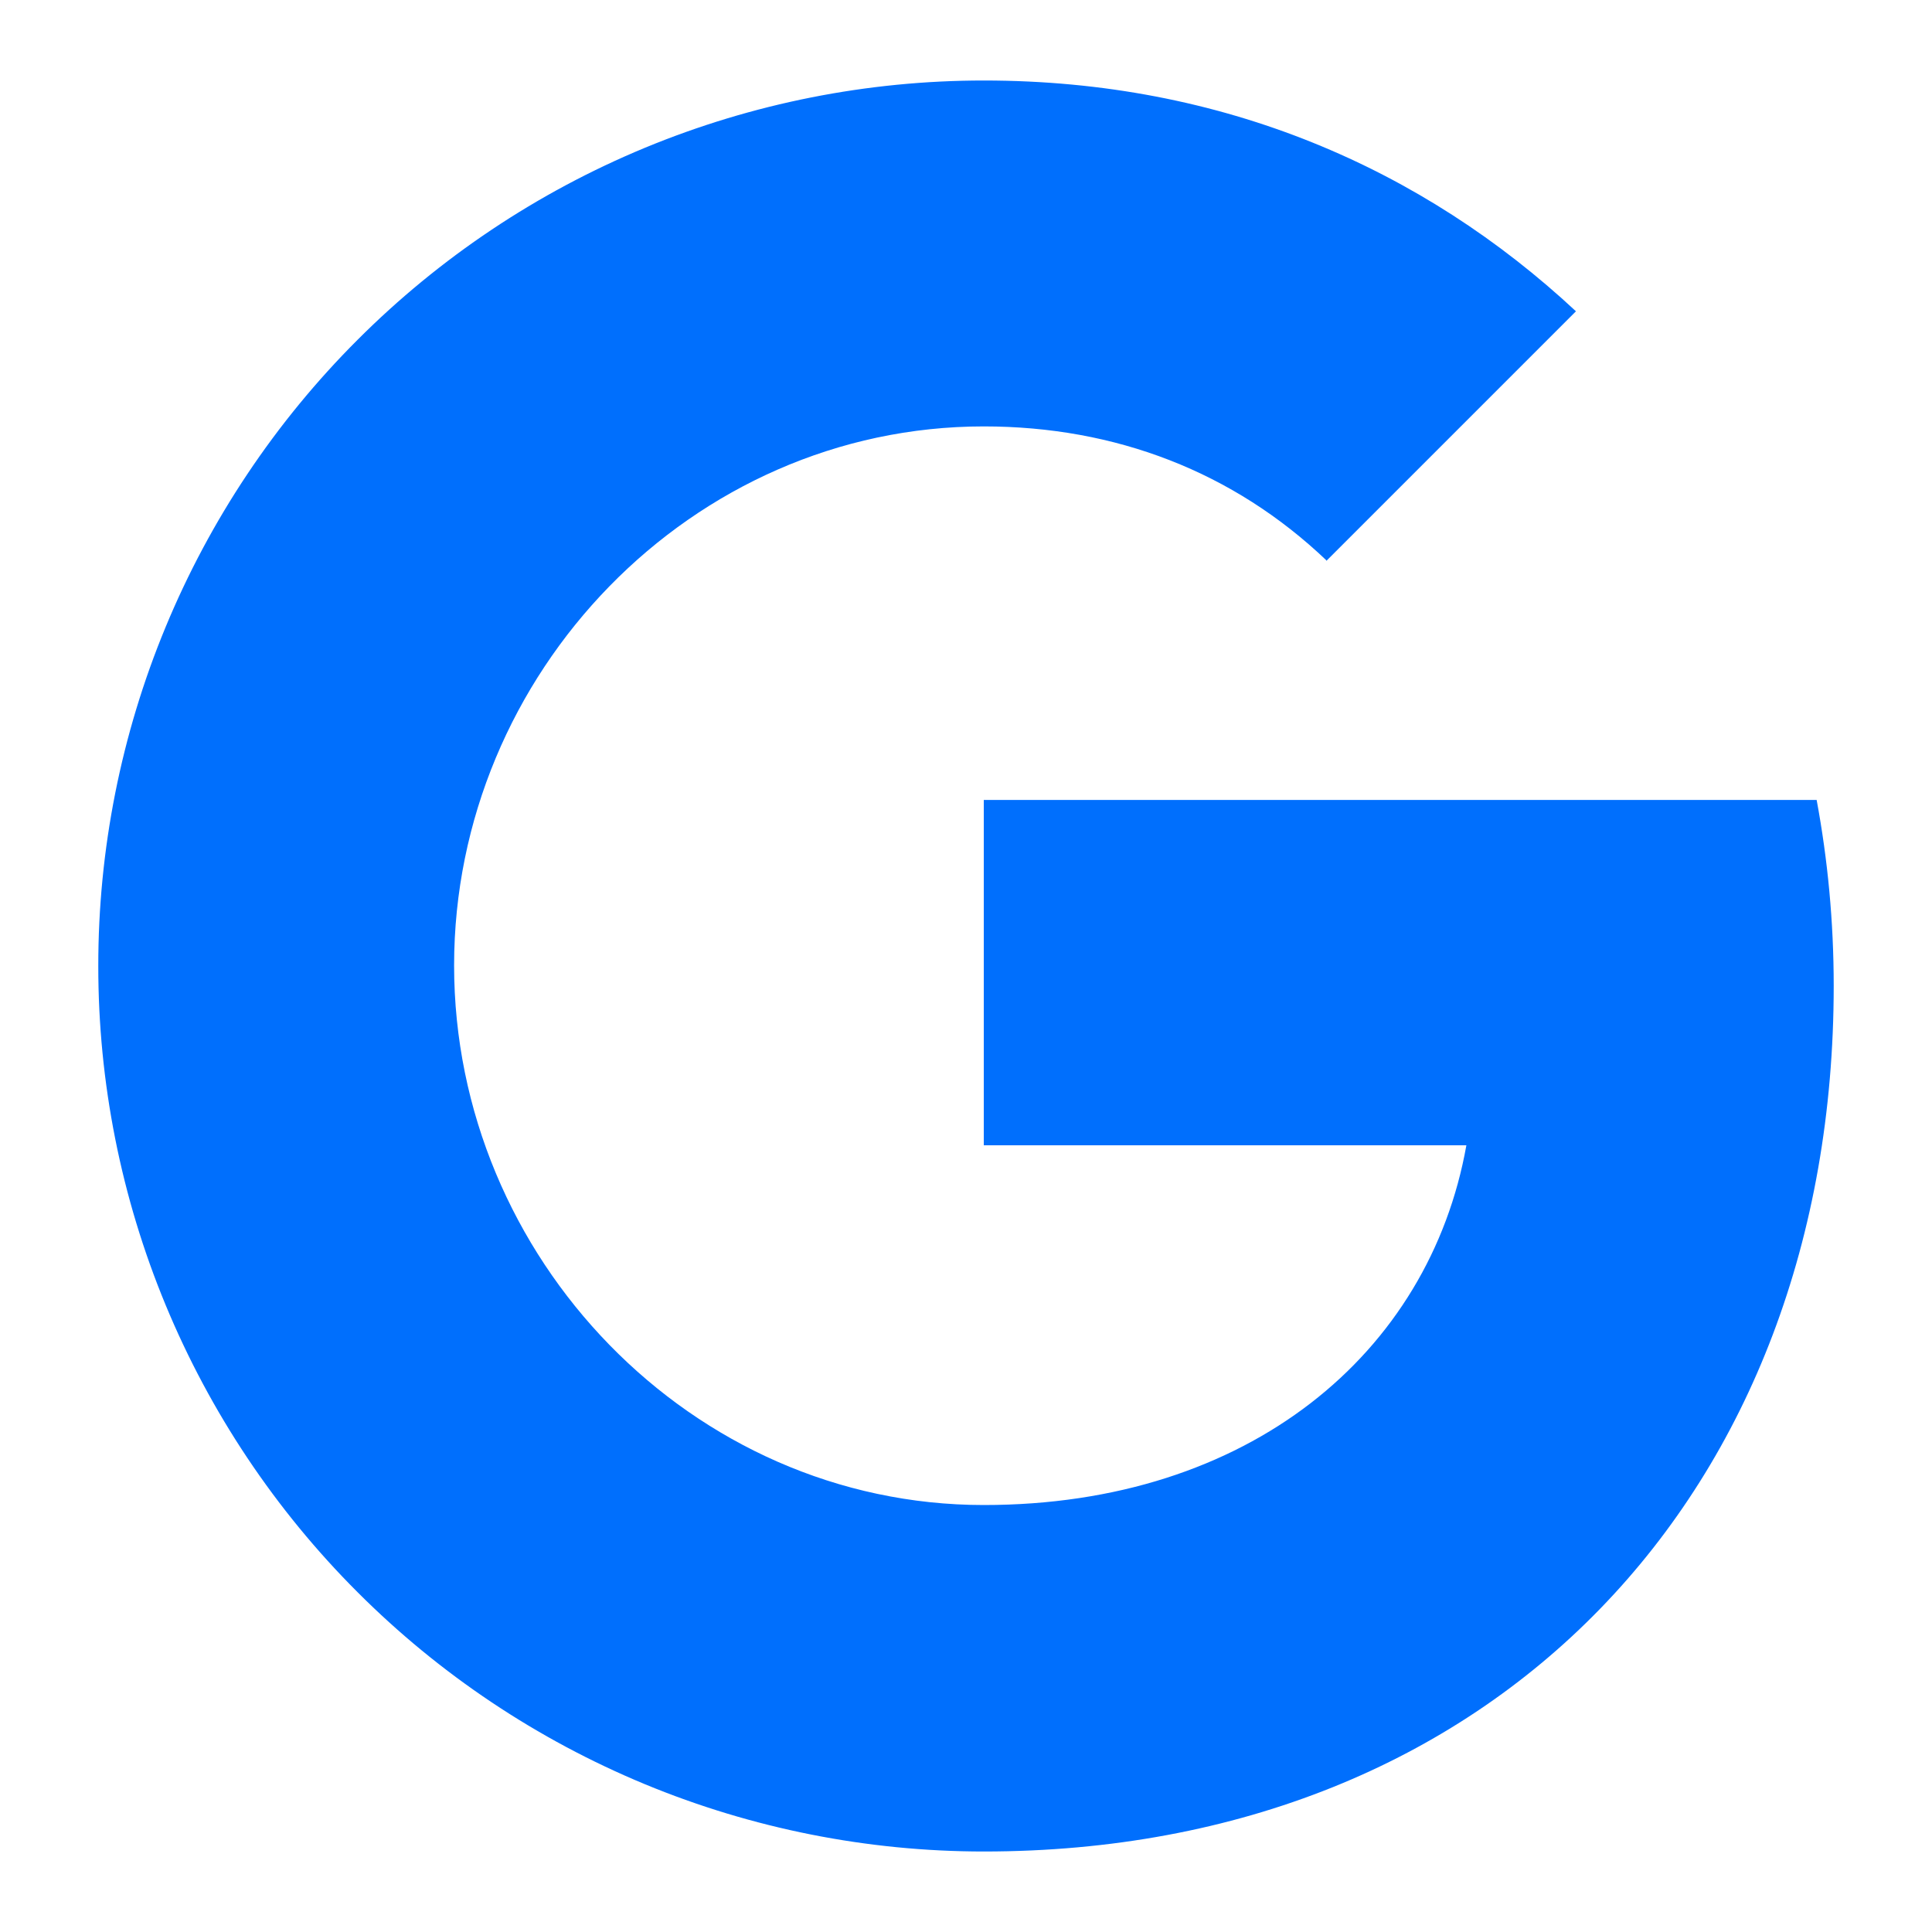
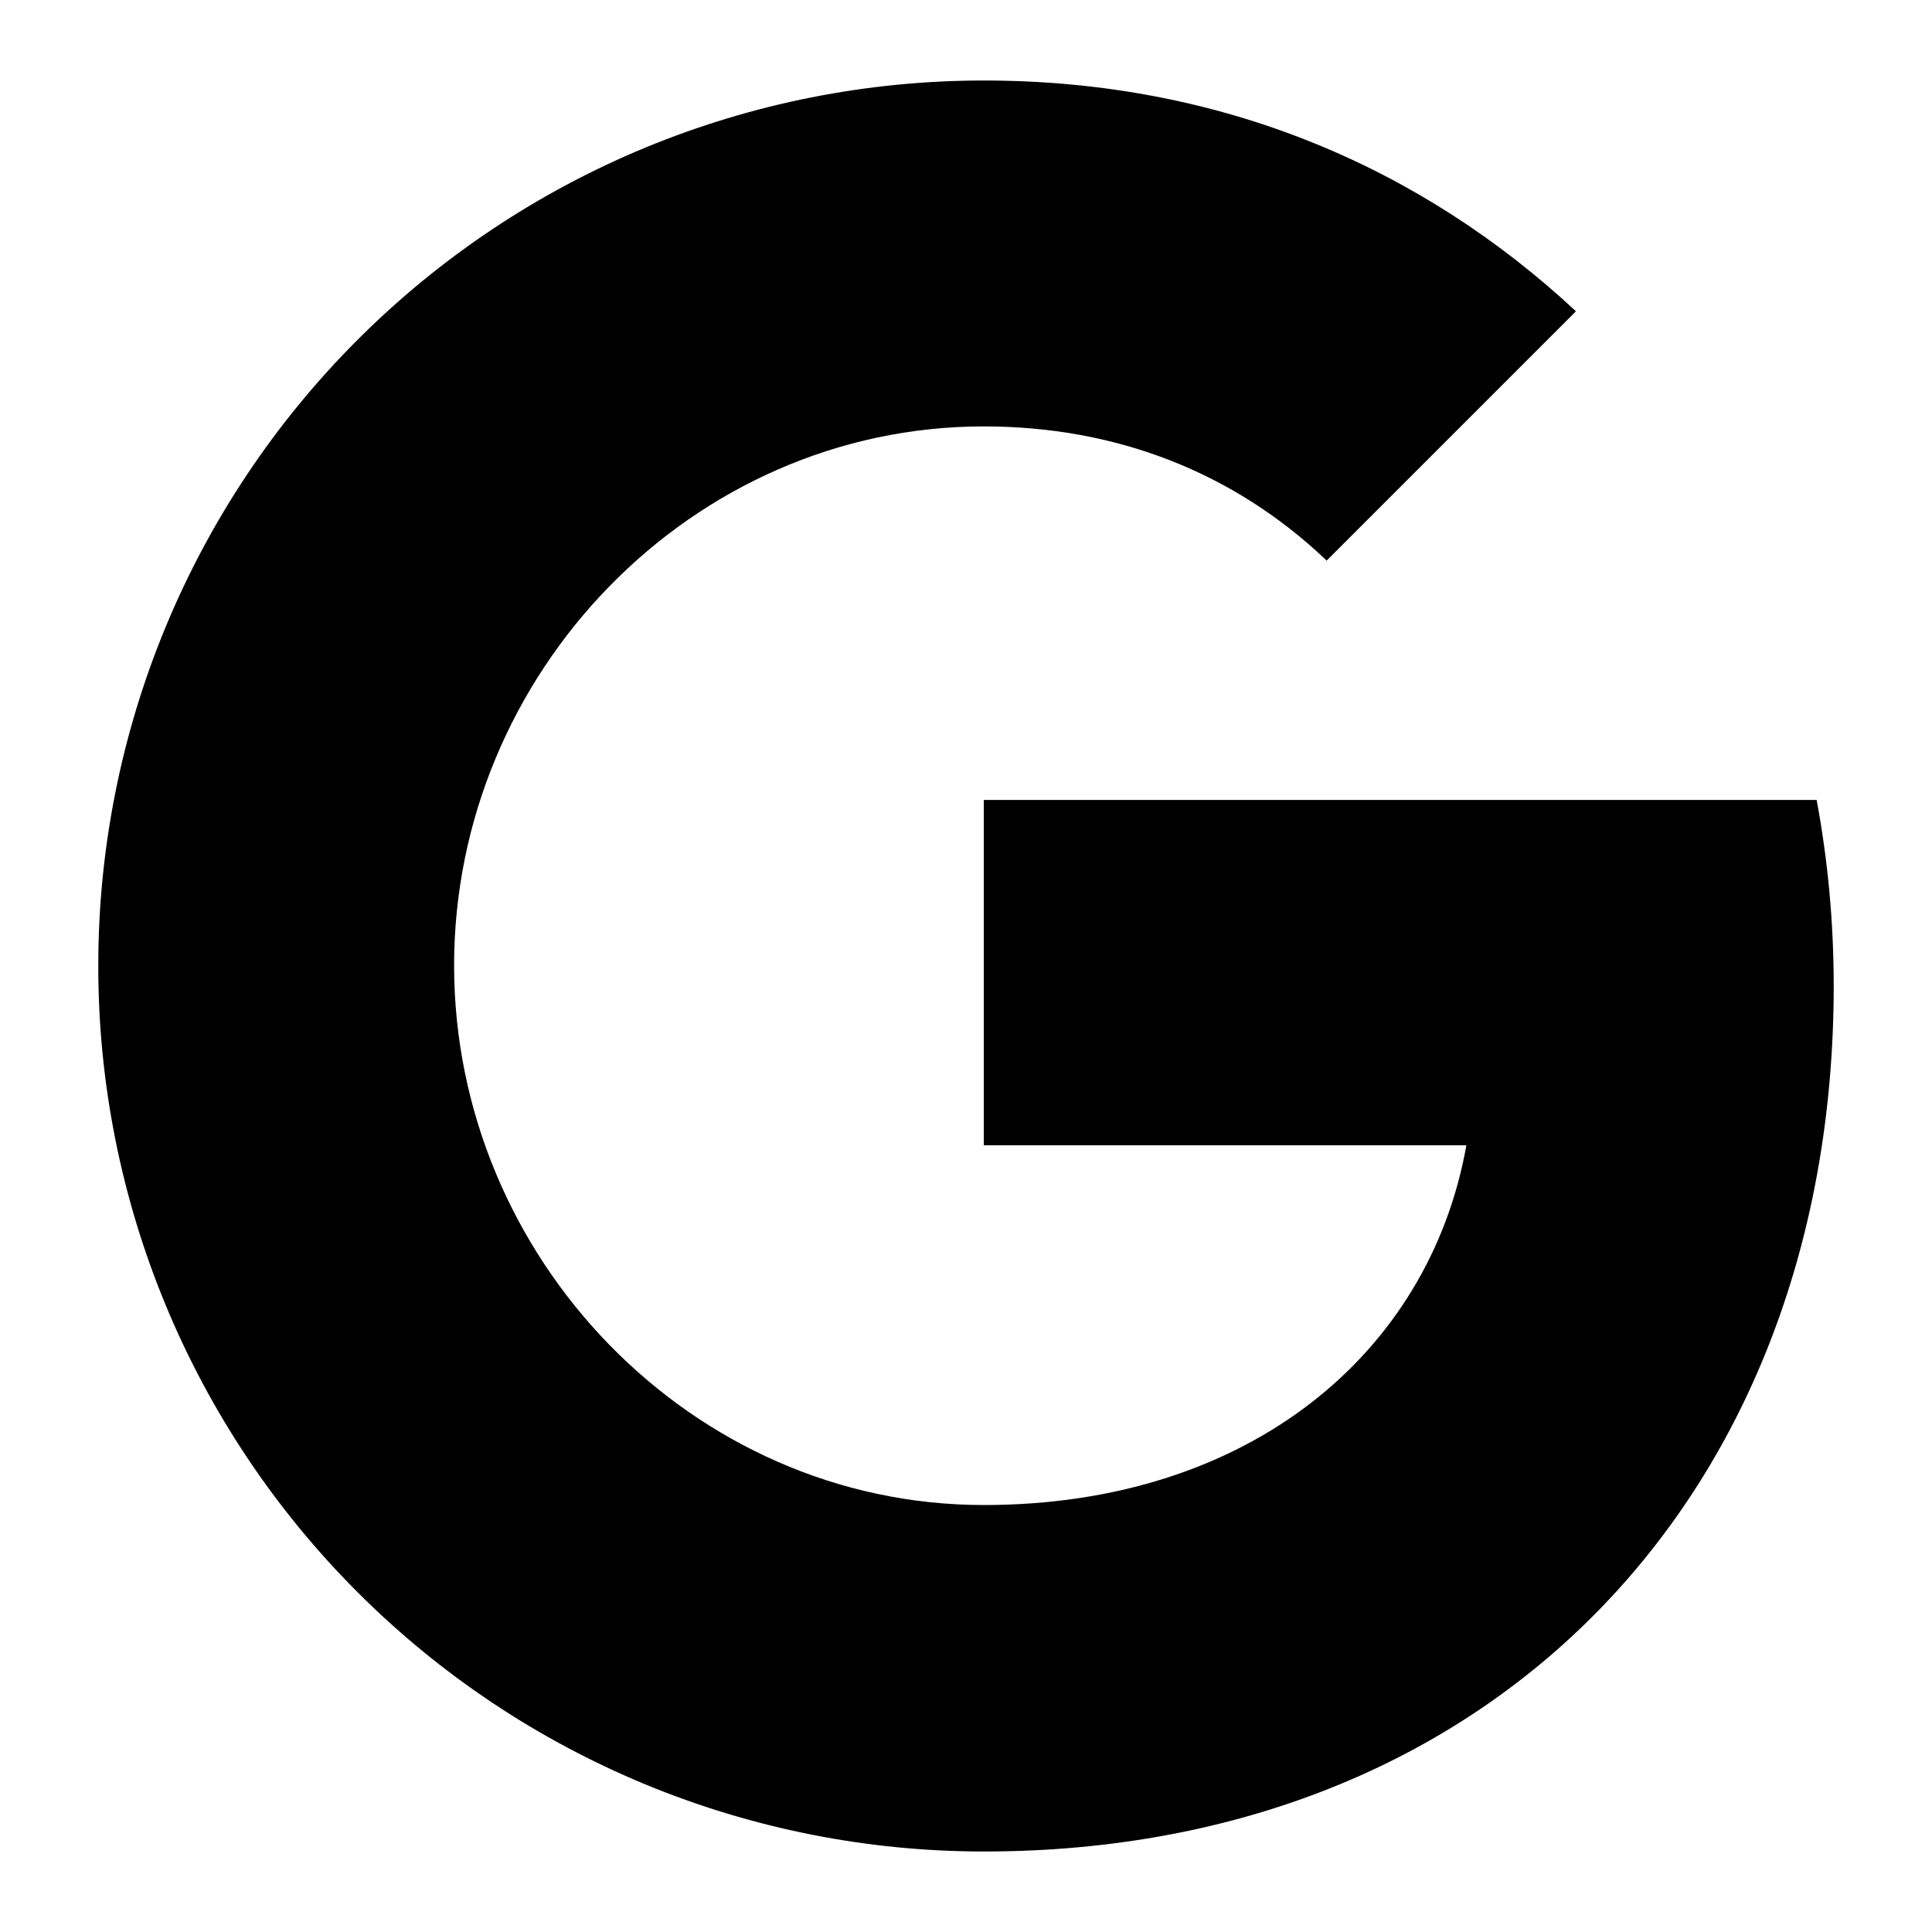
<svg xmlns="http://www.w3.org/2000/svg" width="24" height="24" viewBox="0 0 24 24" fill="none">
-   <mask id="mask0_190_2018" style="mask-type:alpha" maskUnits="userSpaceOnUse" x="1" y="1" width="22" height="22">
-     <path d="M22.567 9.937C22.704 10.674 22.779 11.444 22.779 12.247C22.779 18.531 18.573 23 12.221 23C10.776 23 9.345 22.716 8.011 22.164C6.676 21.611 5.463 20.801 4.442 19.779C3.42 18.758 2.61 17.545 2.057 16.21C1.504 14.875 1.22 13.445 1.221 12C1.22 10.555 1.504 9.125 2.057 7.79C2.61 6.455 3.42 5.242 4.442 4.221C5.463 3.199 6.676 2.389 8.011 1.836C9.345 1.284 10.776 1 12.221 1C15.191 1 17.673 2.093 19.577 3.867L16.476 6.968V6.96C15.322 5.861 13.857 5.297 12.221 5.297C8.591 5.297 5.641 8.363 5.641 11.993C5.641 15.623 8.591 18.696 12.221 18.696C15.514 18.696 17.755 16.813 18.216 14.227H12.221V9.937H22.568H22.567Z" fill="#006FFD" />
-   </mask>
-   <g mask="url(#mask0_190_2018)">
-     <rect x="0.002" width="24" height="24" fill="#006FFD" />
-   </g>
+   <path d="M22.567 9.937C22.704 10.674 22.779 11.444 22.779 12.247C22.779 18.531 18.573 23 12.221 23C10.776 23 9.345 22.716 8.011 22.164C6.676 21.611 5.463 20.801 4.442 19.779C3.42 18.758 2.61 17.545 2.057 16.21C1.504 14.875 1.22 13.445 1.221 12C1.22 10.555 1.504 9.125 2.057 7.79C2.61 6.455 3.42 5.242 4.442 4.221C5.463 3.199 6.676 2.389 8.011 1.836C9.345 1.284 10.776 1 12.221 1C15.191 1 17.673 2.093 19.577 3.867L16.476 6.968V6.96C15.322 5.861 13.857 5.297 12.221 5.297C8.591 5.297 5.641 8.363 5.641 11.993C5.641 15.623 8.591 18.696 12.221 18.696C15.514 18.696 17.755 16.813 18.216 14.227H12.221V9.937H22.568H22.567Z" fill="currentColor" />
</svg>
